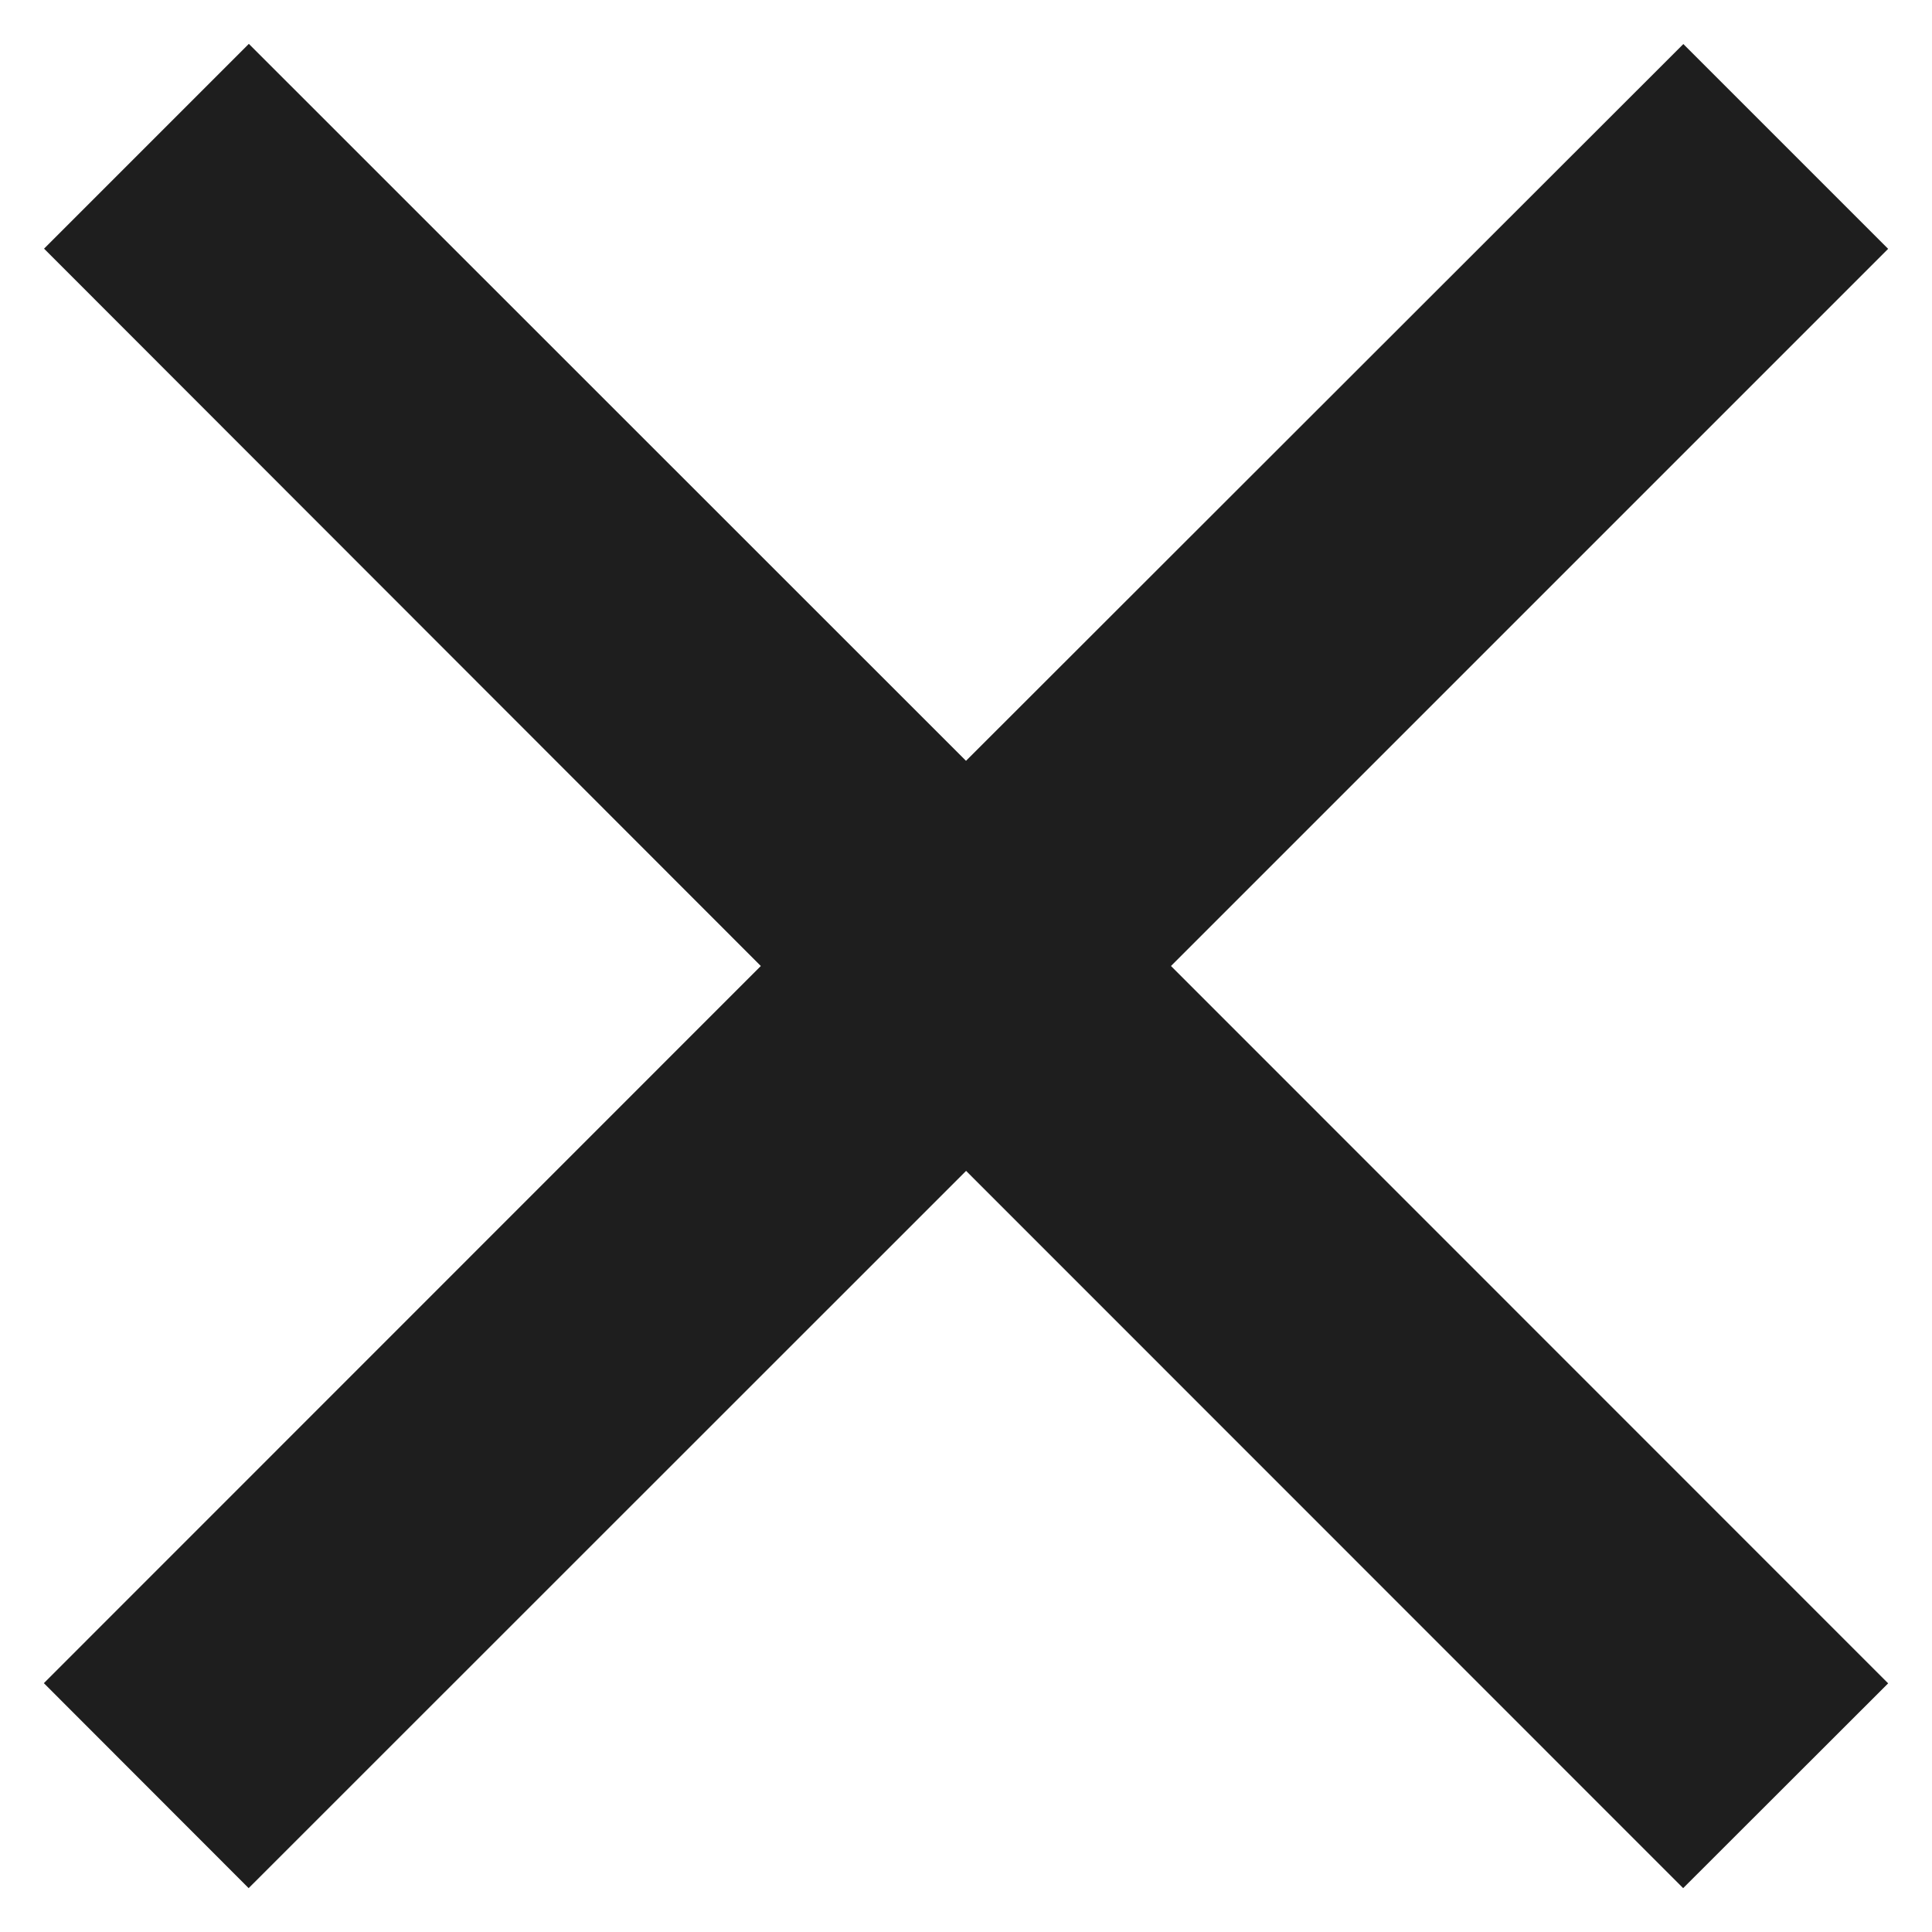
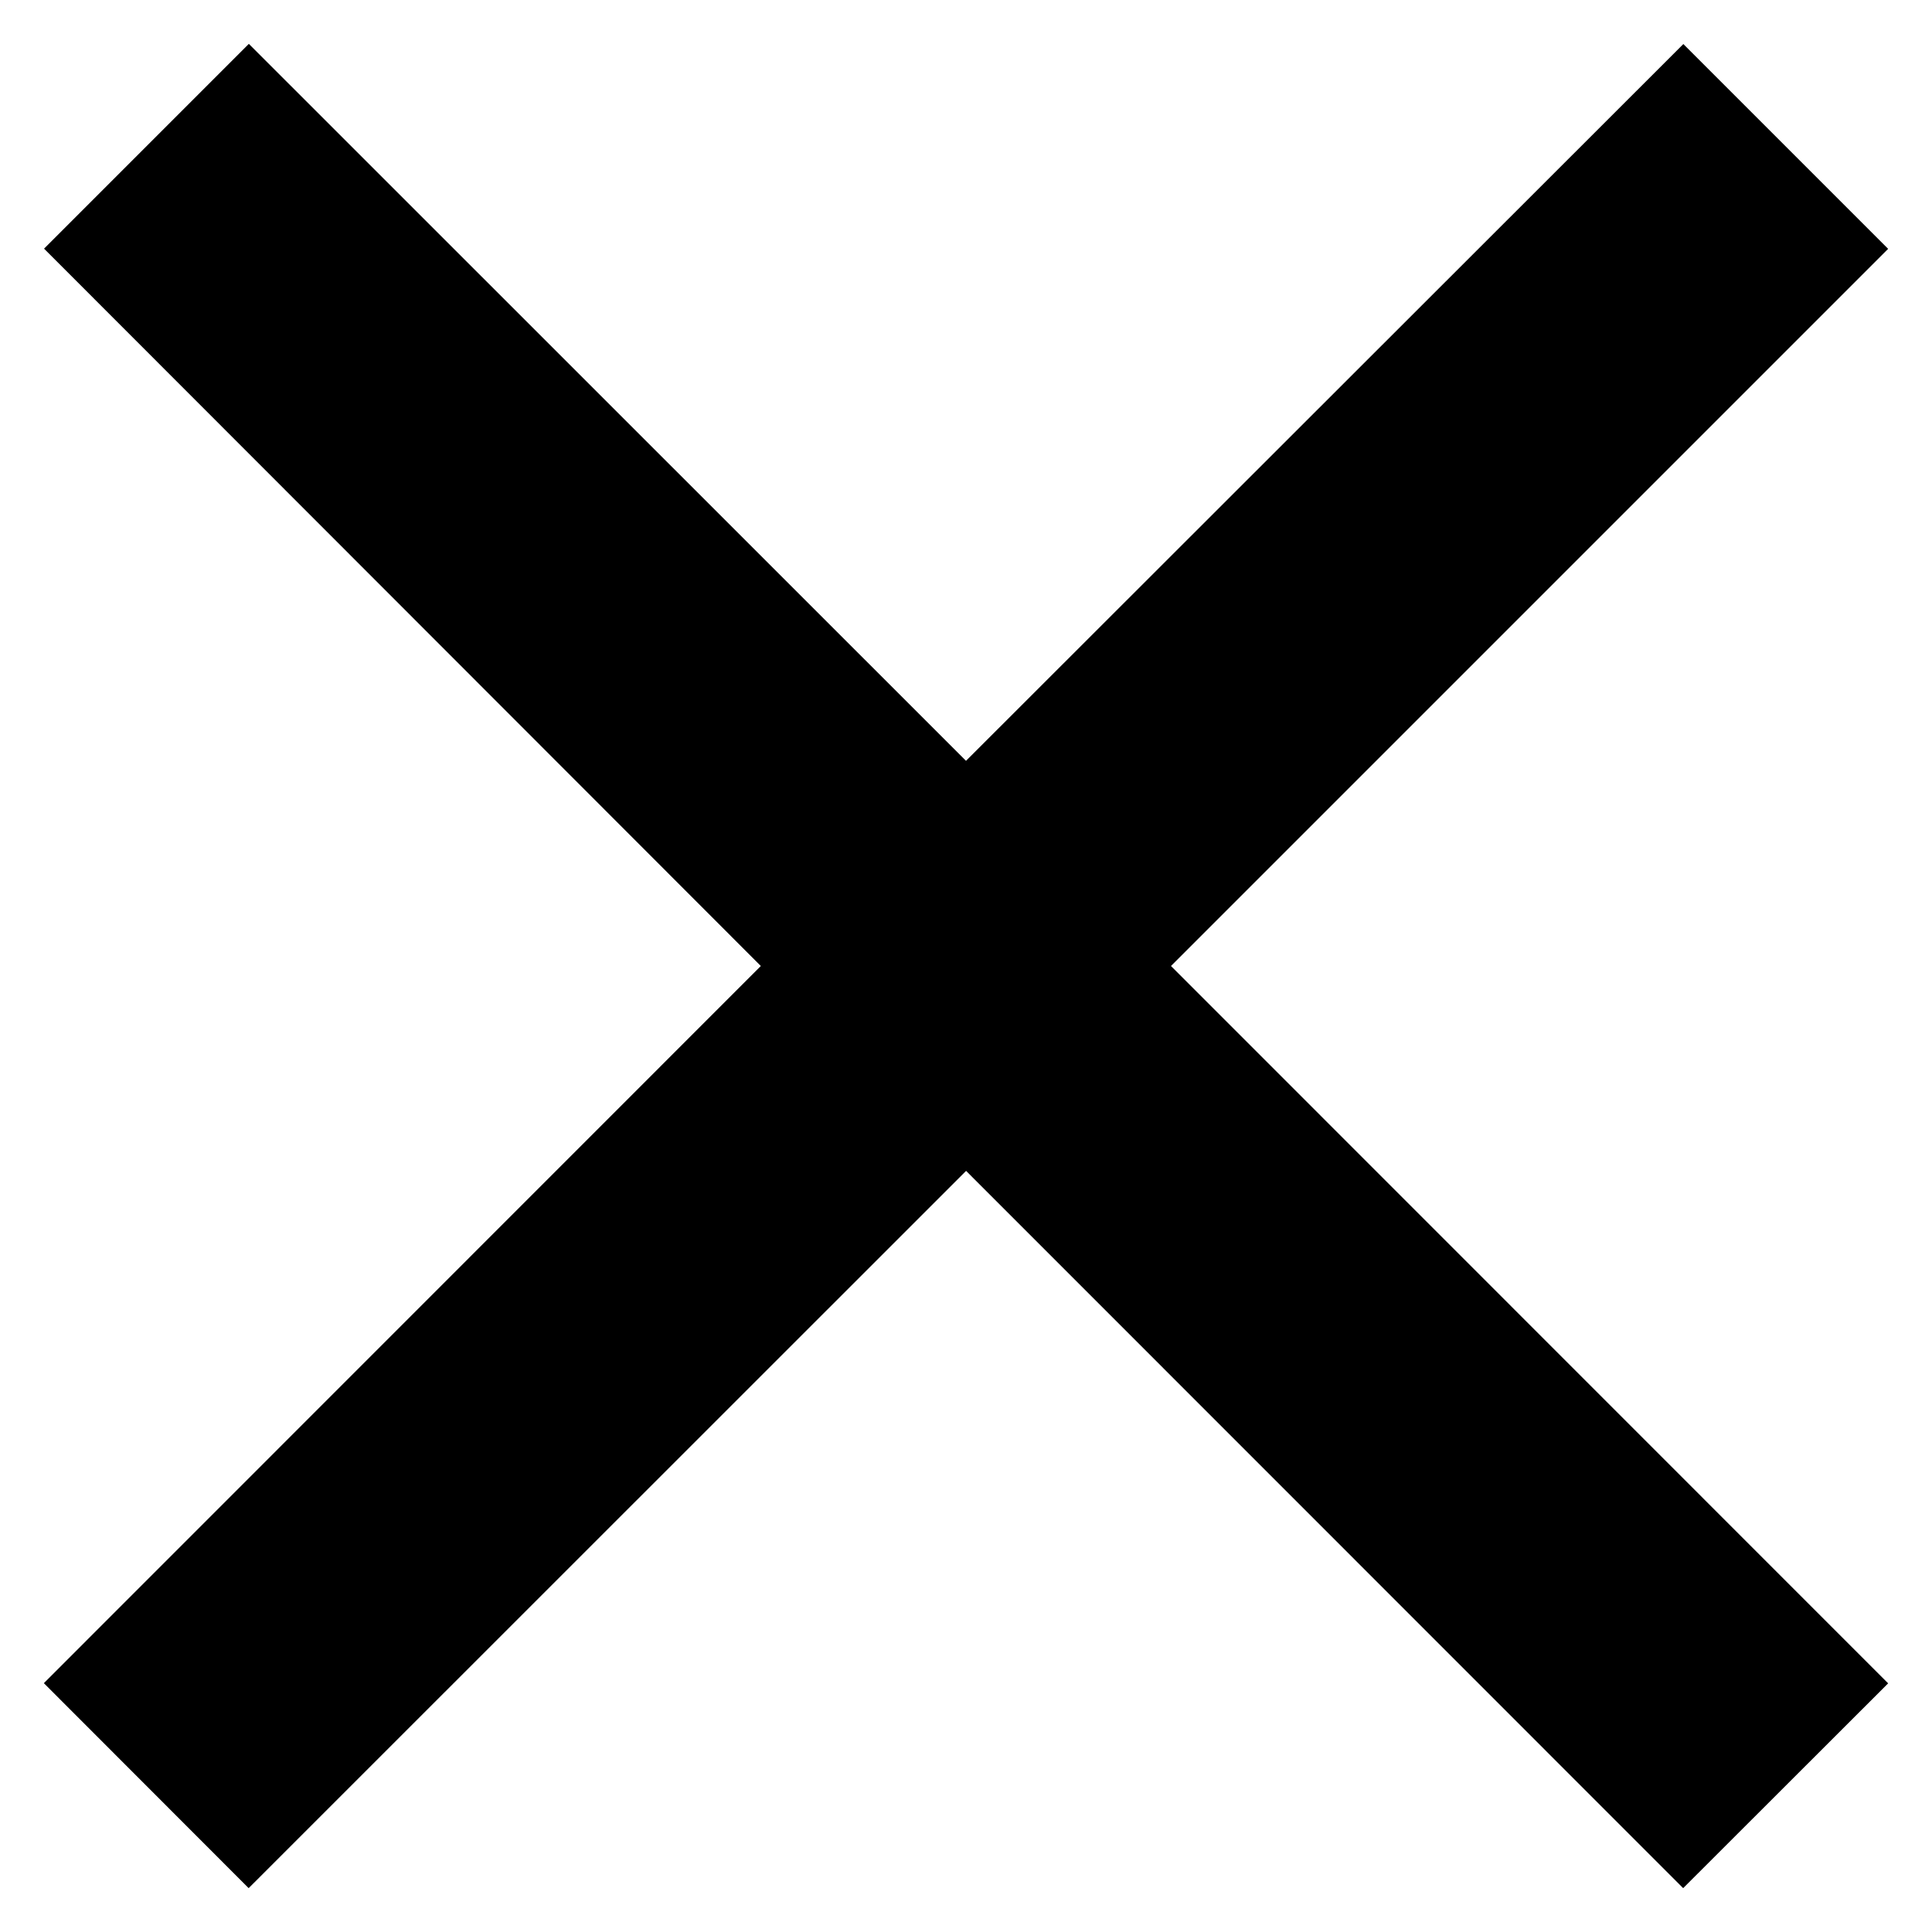
<svg xmlns="http://www.w3.org/2000/svg" width="10" height="10" viewBox="0 0 10 10" fill="none">
-   <path d="m5 6.06 3.712 3.713 1.061-1.06L6.061 5l3.712-3.712-1.06-1.06L5 3.938 1.288.227l-1.06 1.06L3.938 5 .227 8.712l1.06 1.061L5 6.061Z" fill="#1e1e1e" />
+   <path d="m5 6.06 3.712 3.713 1.061-1.06L6.061 5l3.712-3.712-1.06-1.06L5 3.938 1.288.227l-1.06 1.06L3.938 5 .227 8.712l1.06 1.061L5 6.061Z" fill="#000" />
</svg>
